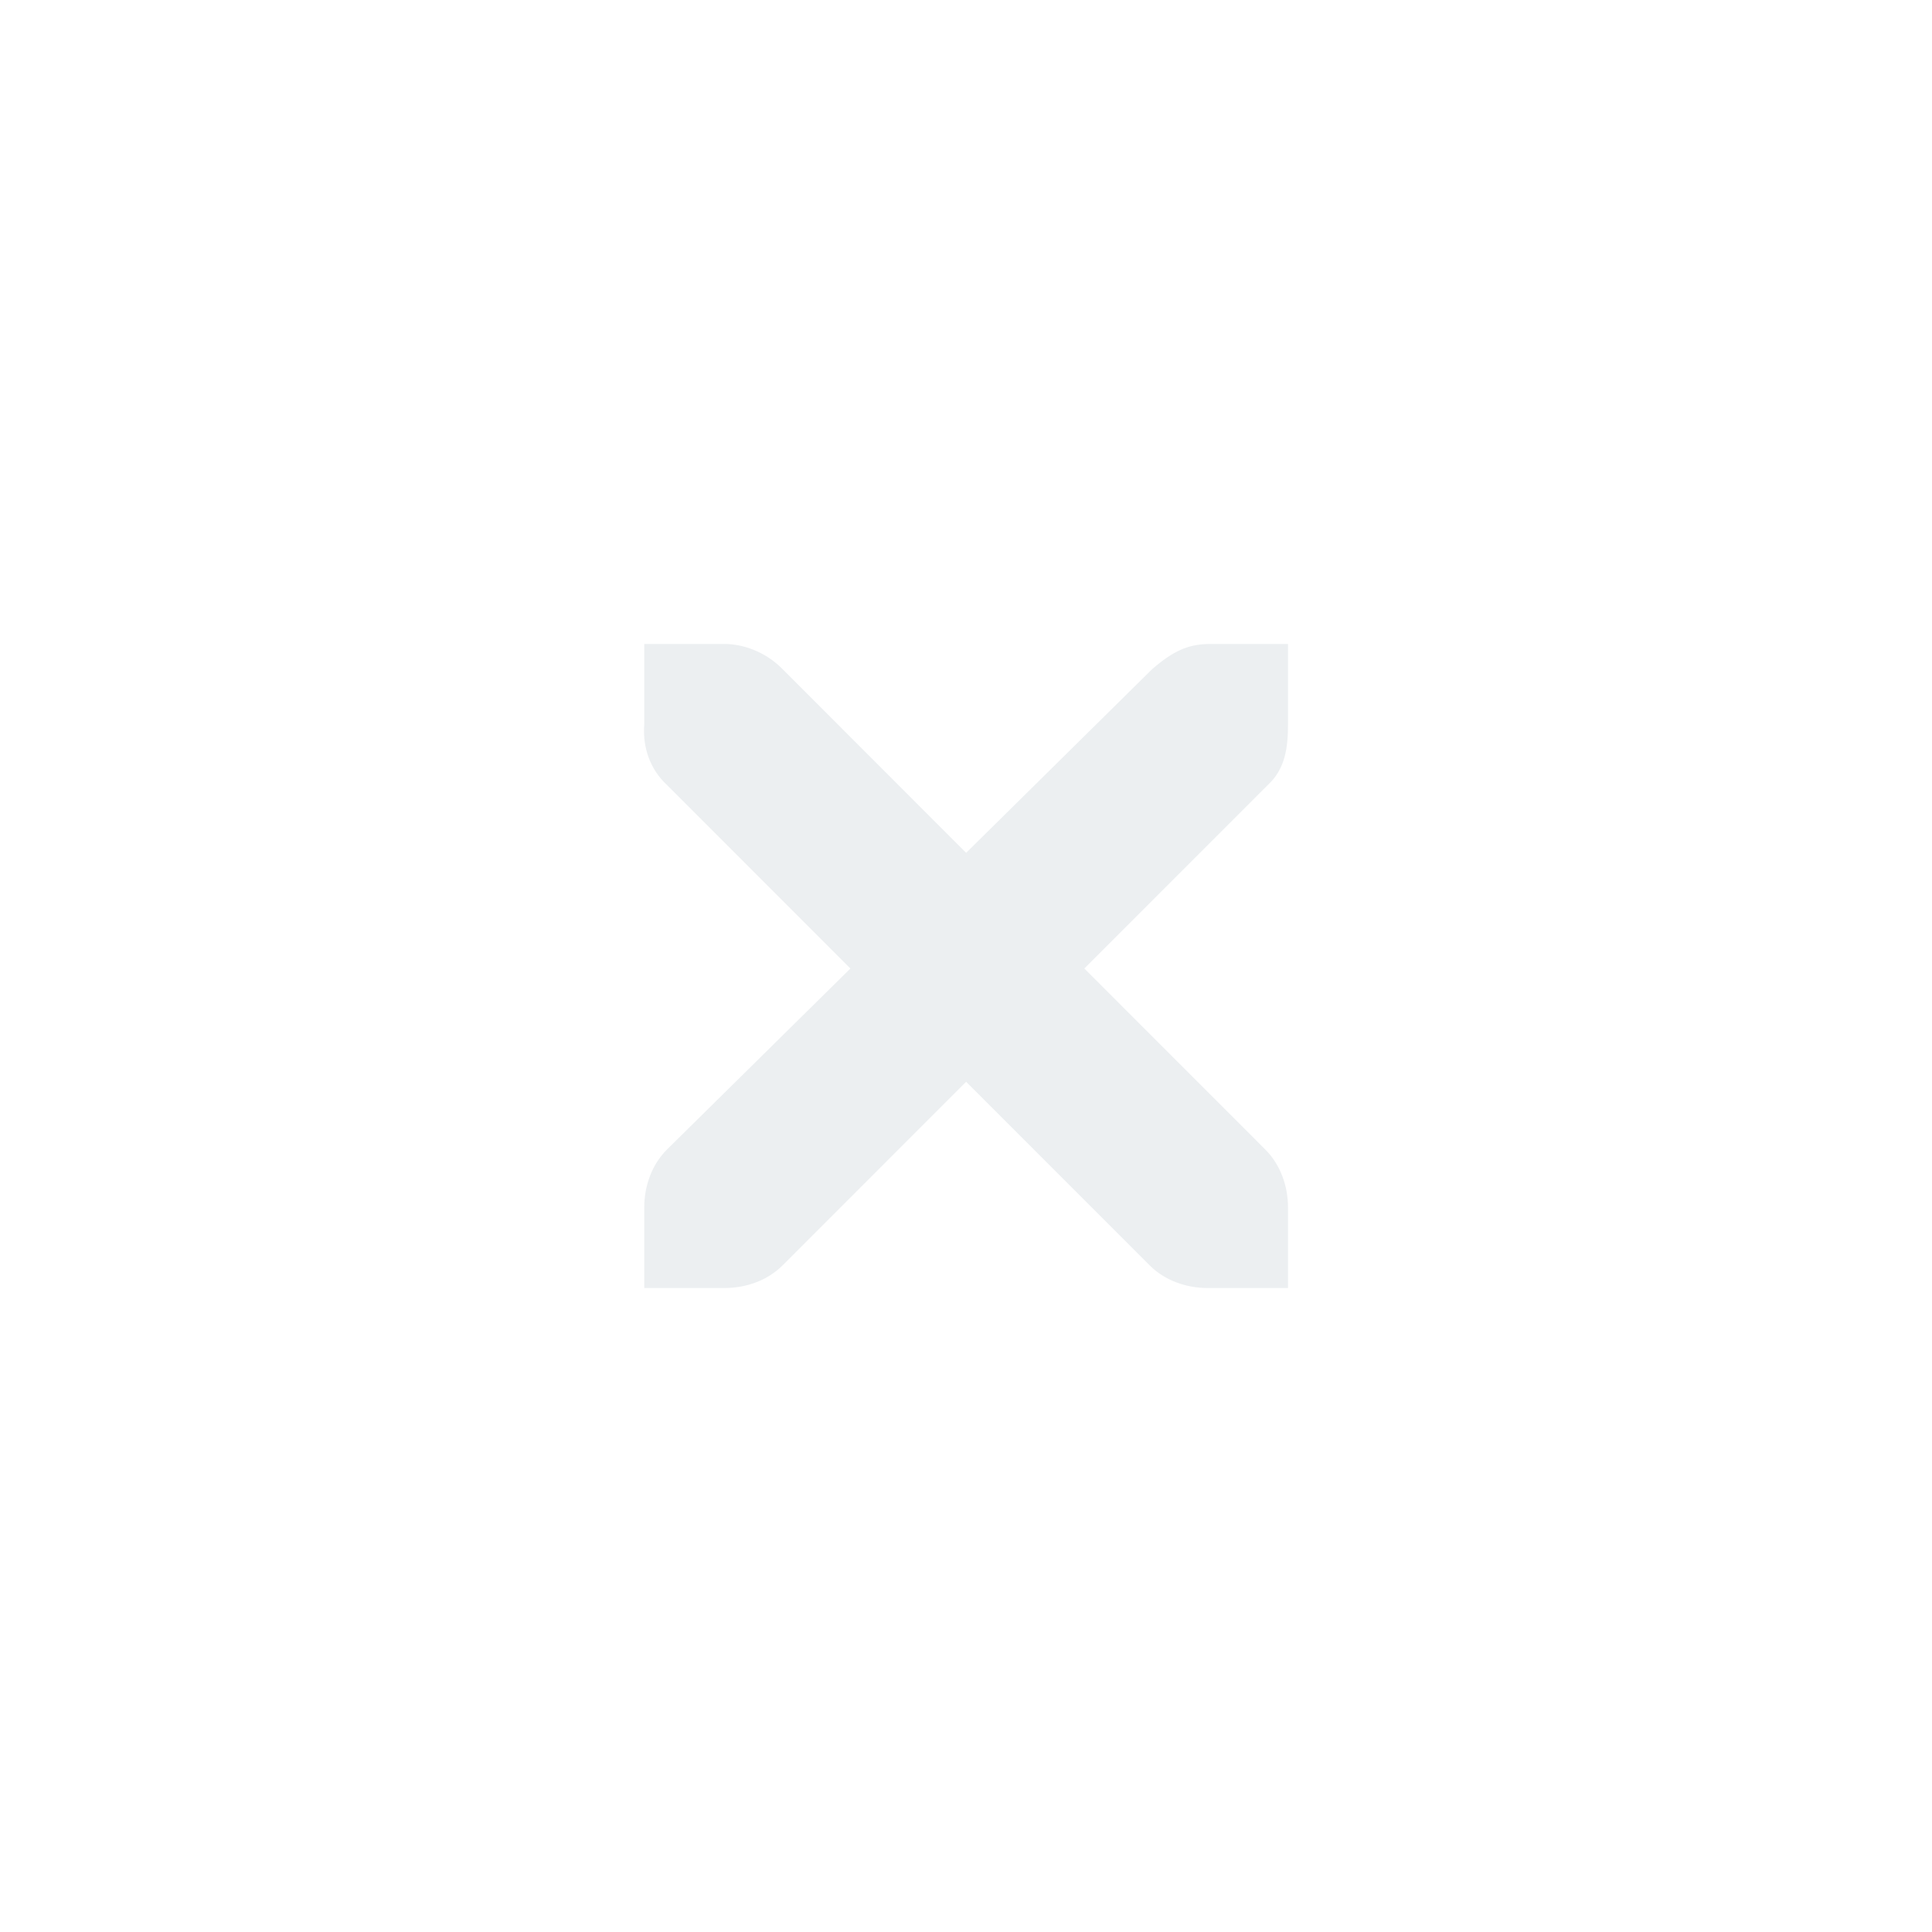
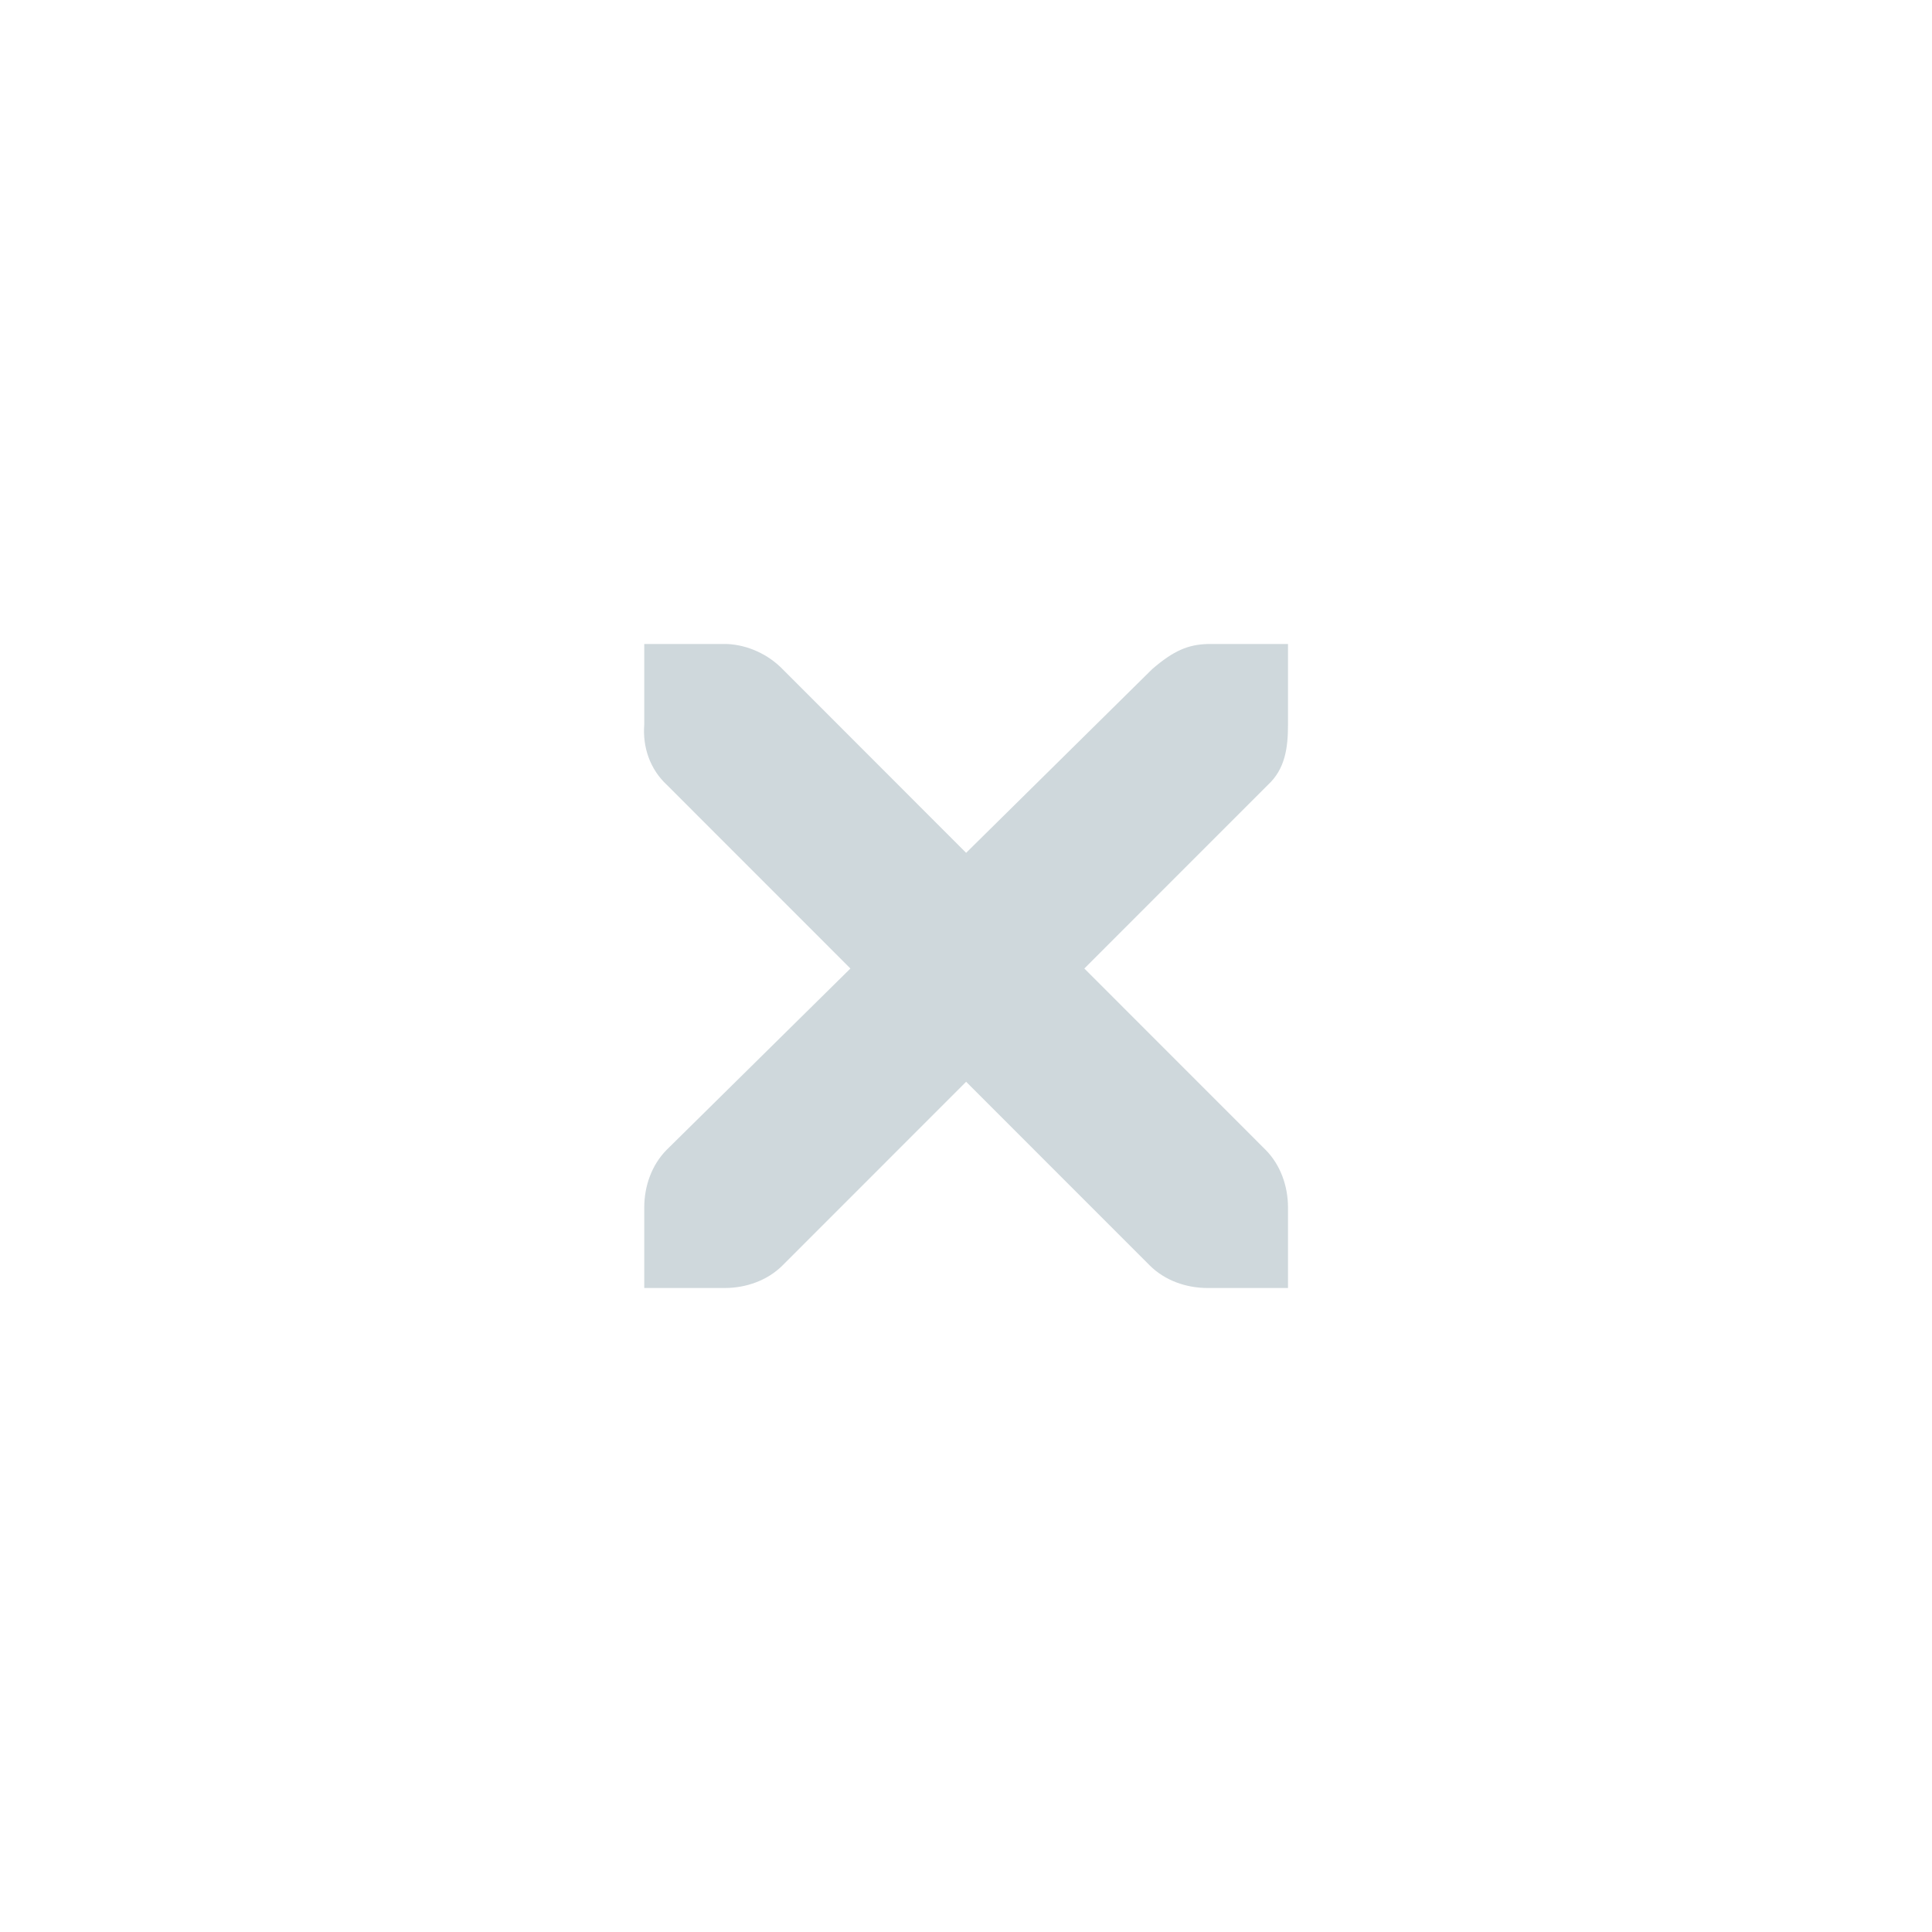
<svg xmlns="http://www.w3.org/2000/svg" version="1.1" x="0px" y="0px" width="24px" height="24px" viewBox="0 0 24 24" id="svg2">
  <defs id="defs9" />
-   <g transform="matrix(0.9996069,0,0,0.9999708,-55.9717,-513.9845)" id="layer12" style="fill:#eceff1;fill-opacity:1">
-     <g transform="translate(19,-242)" id="layer4-4-1" style="display:inline;fill:#eceff1;fill-opacity:1">
-       <path d="m 45,764 1,0 c 0.01,-1.2e-4 0.021,-4.6e-4 0.031,0 0.255,0.011 0.51,0.129 0.688,0.312 L 49,766.594 51.312,764.312 C 51.578,764.082 51.759,764.007 52,764 l 1,0 0,1 c 0,0.286 -0.034,0.551 -0.25,0.75 l -2.281,2.281 2.25,2.25 C 52.907,770.469 53,770.735 53,771 l 0,1 -1,0 c -0.265,-10e-6 -0.531,-0.093 -0.719,-0.281 L 49,769.438 46.719,771.719 C 46.531,771.907 46.265,772 46,772 l -1,0 0,-1 c -3e-6,-0.265 0.093,-0.531 0.281,-0.719 l 2.281,-2.25 L 45.281,765.75 C 45.071,765.555 44.978,765.281 45,765 l 0,-1 z" id="path10839-9" style="color:#bebebe;font-style:normal;font-variant:normal;font-weight:normal;font-stretch:normal;font-size:medium;line-height:normal;font-family:'Andale Mono';-inkscape-font-specification:'Andale Mono';text-indent:0;text-align:start;text-decoration:none;text-decoration-line:none;letter-spacing:normal;word-spacing:normal;text-transform:none;direction:ltr;block-progression:tb;writing-mode:lr-tb;text-anchor:start;display:inline;overflow:visible;visibility:visible;fill:#eceff1;fill-opacity:1;fill-rule:nonzero;stroke:none;stroke-width:1.781;marker:none;enable-background:new" />
+   <g transform="matrix(0.9996069,0,0,0.9999708,-55.9717,-513.9845)" id="layer12" style="fill:#cfd8dc;fill-opacity:1">
+     <g transform="translate(19,-242)" id="layer4-4-1" style="display:inline;fill:#cfd8dc;fill-opacity:1">
+       <path d="m 45,764 1,0 c 0.01,-1.2e-4 0.021,-4.6e-4 0.031,0 0.255,0.011 0.51,0.129 0.688,0.312 L 49,766.594 51.312,764.312 C 51.578,764.082 51.759,764.007 52,764 l 1,0 0,1 c 0,0.286 -0.034,0.551 -0.25,0.75 l -2.281,2.281 2.25,2.25 C 52.907,770.469 53,770.735 53,771 l 0,1 -1,0 c -0.265,-10e-6 -0.531,-0.093 -0.719,-0.281 L 49,769.438 46.719,771.719 C 46.531,771.907 46.265,772 46,772 l -1,0 0,-1 c -3e-6,-0.265 0.093,-0.531 0.281,-0.719 l 2.281,-2.25 L 45.281,765.75 C 45.071,765.555 44.978,765.281 45,765 l 0,-1 z" id="path10839-9" style="color:#bebebe;font-style:normal;font-variant:normal;font-weight:normal;font-stretch:normal;font-size:medium;line-height:normal;font-family:'Andale Mono';-inkscape-font-specification:'Andale Mono';text-indent:0;text-align:start;text-decoration:none;text-decoration-line:none;letter-spacing:normal;word-spacing:normal;text-transform:none;direction:ltr;block-progression:tb;writing-mode:lr-tb;text-anchor:start;display:inline;overflow:visible;visibility:visible;fill:#cfd8dc;fill-opacity:1;fill-rule:nonzero;stroke:none;stroke-width:1.781;marker:none;enable-background:new" />
    </g>
  </g>
</svg>
